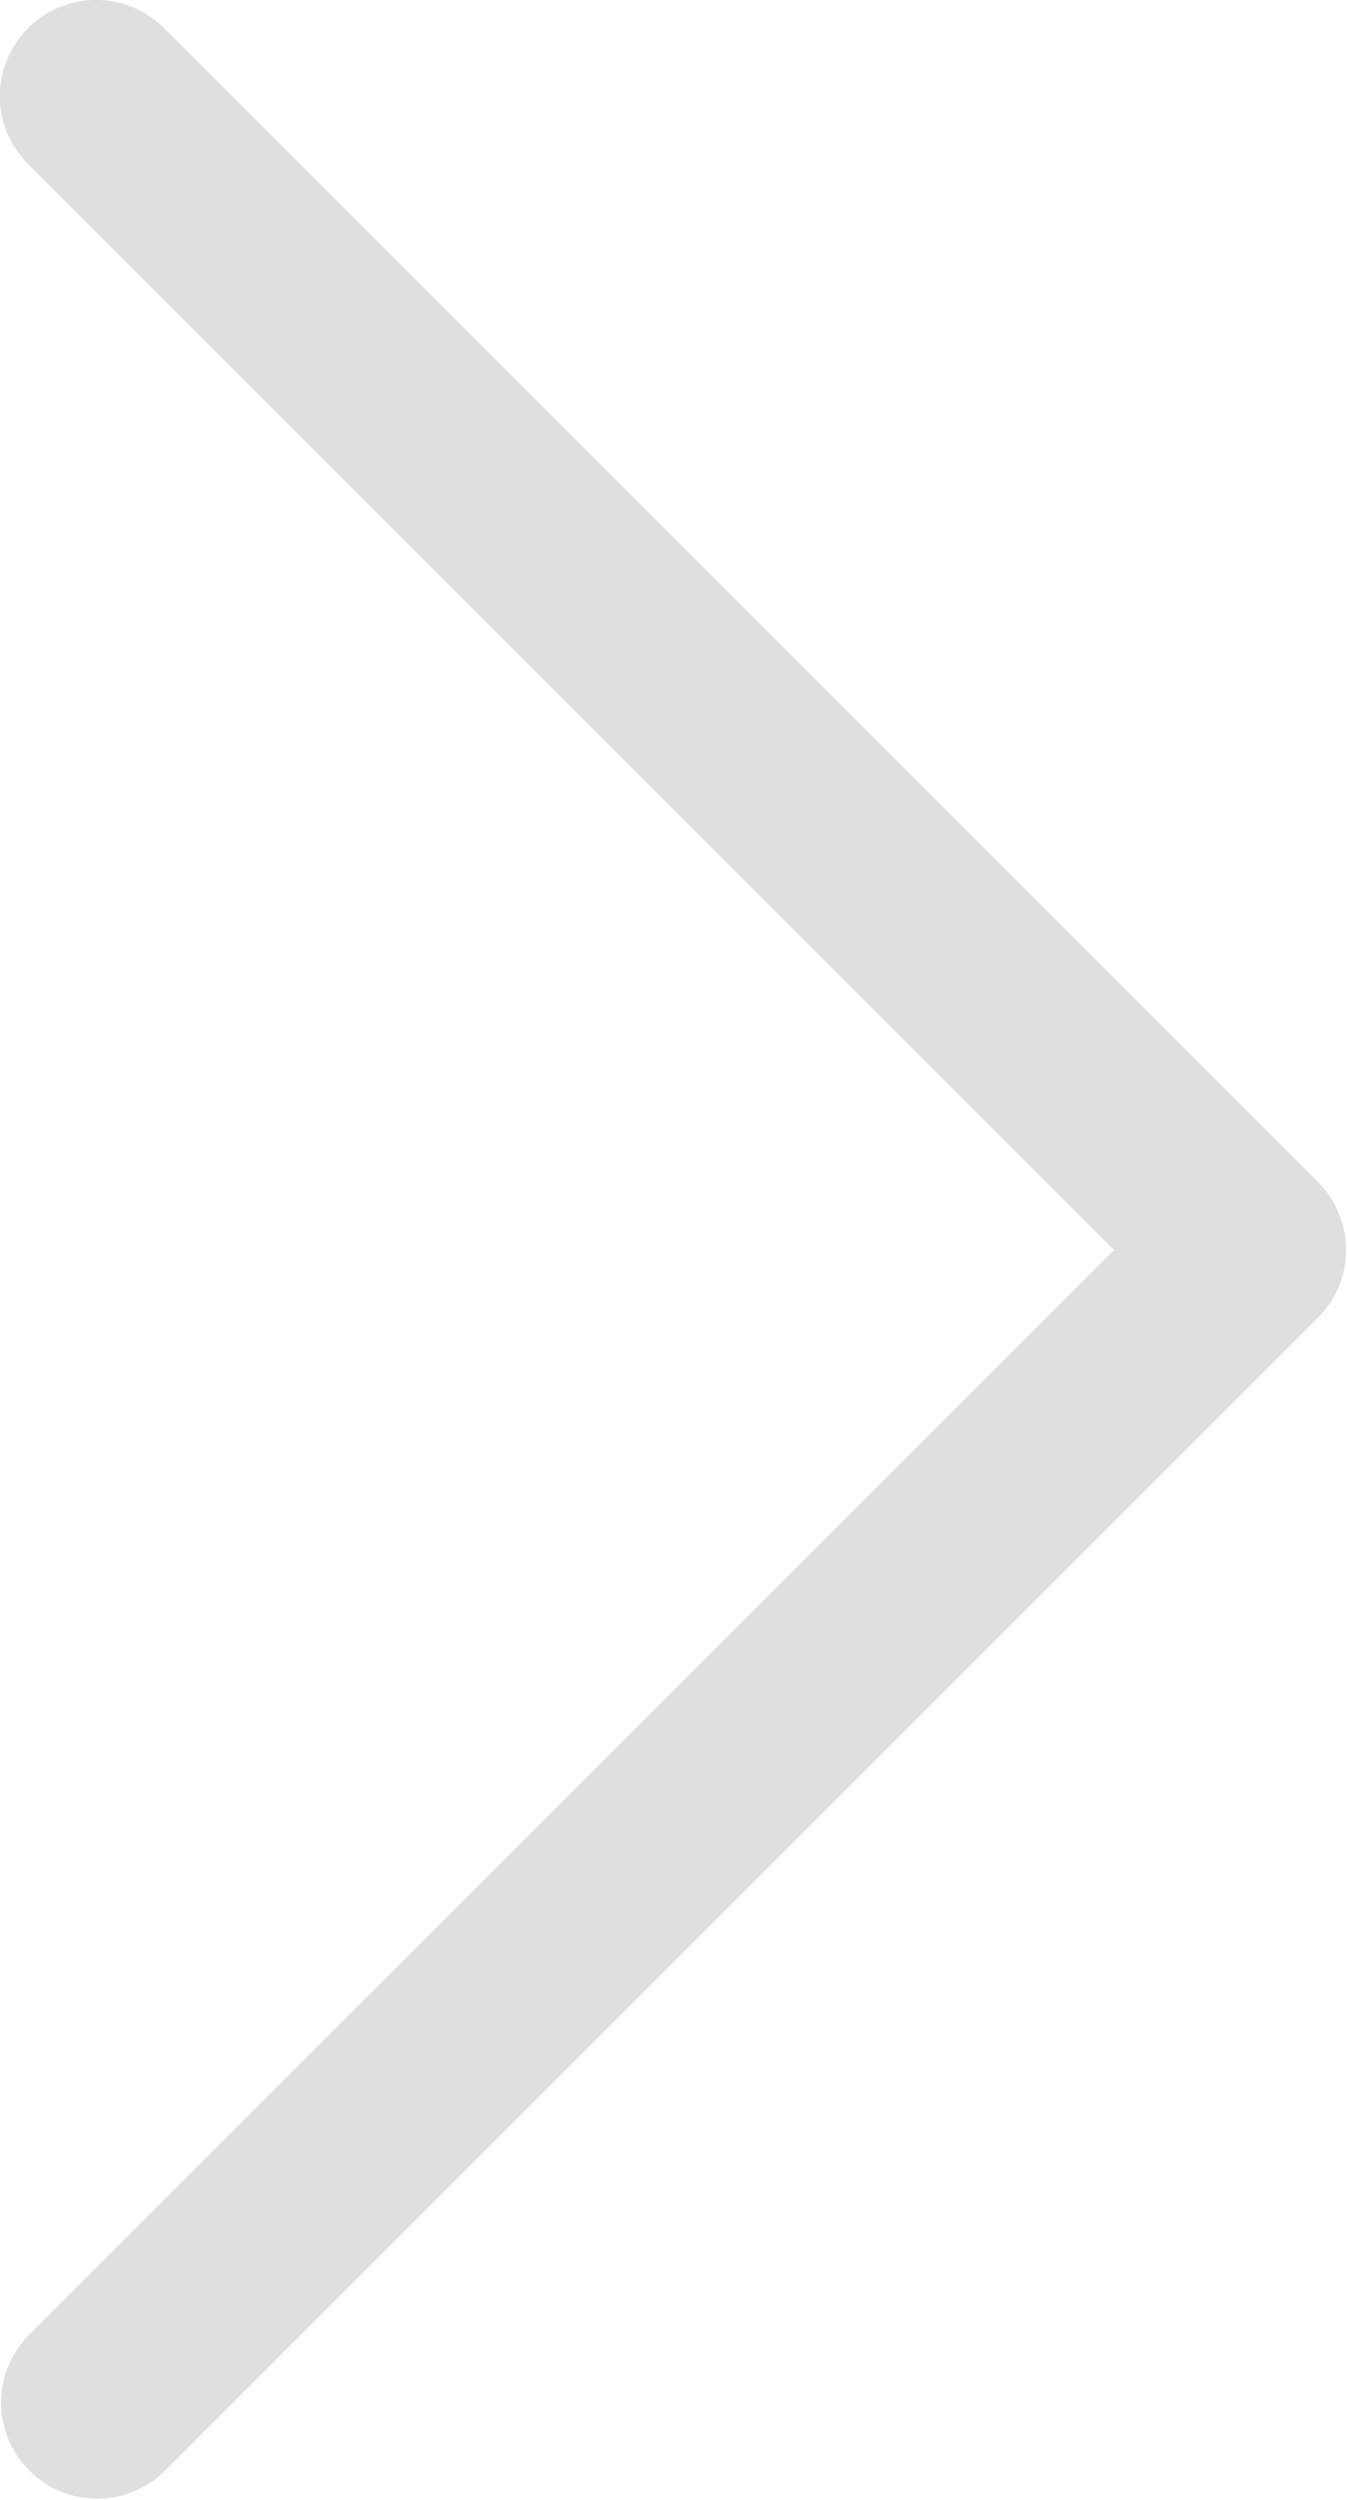
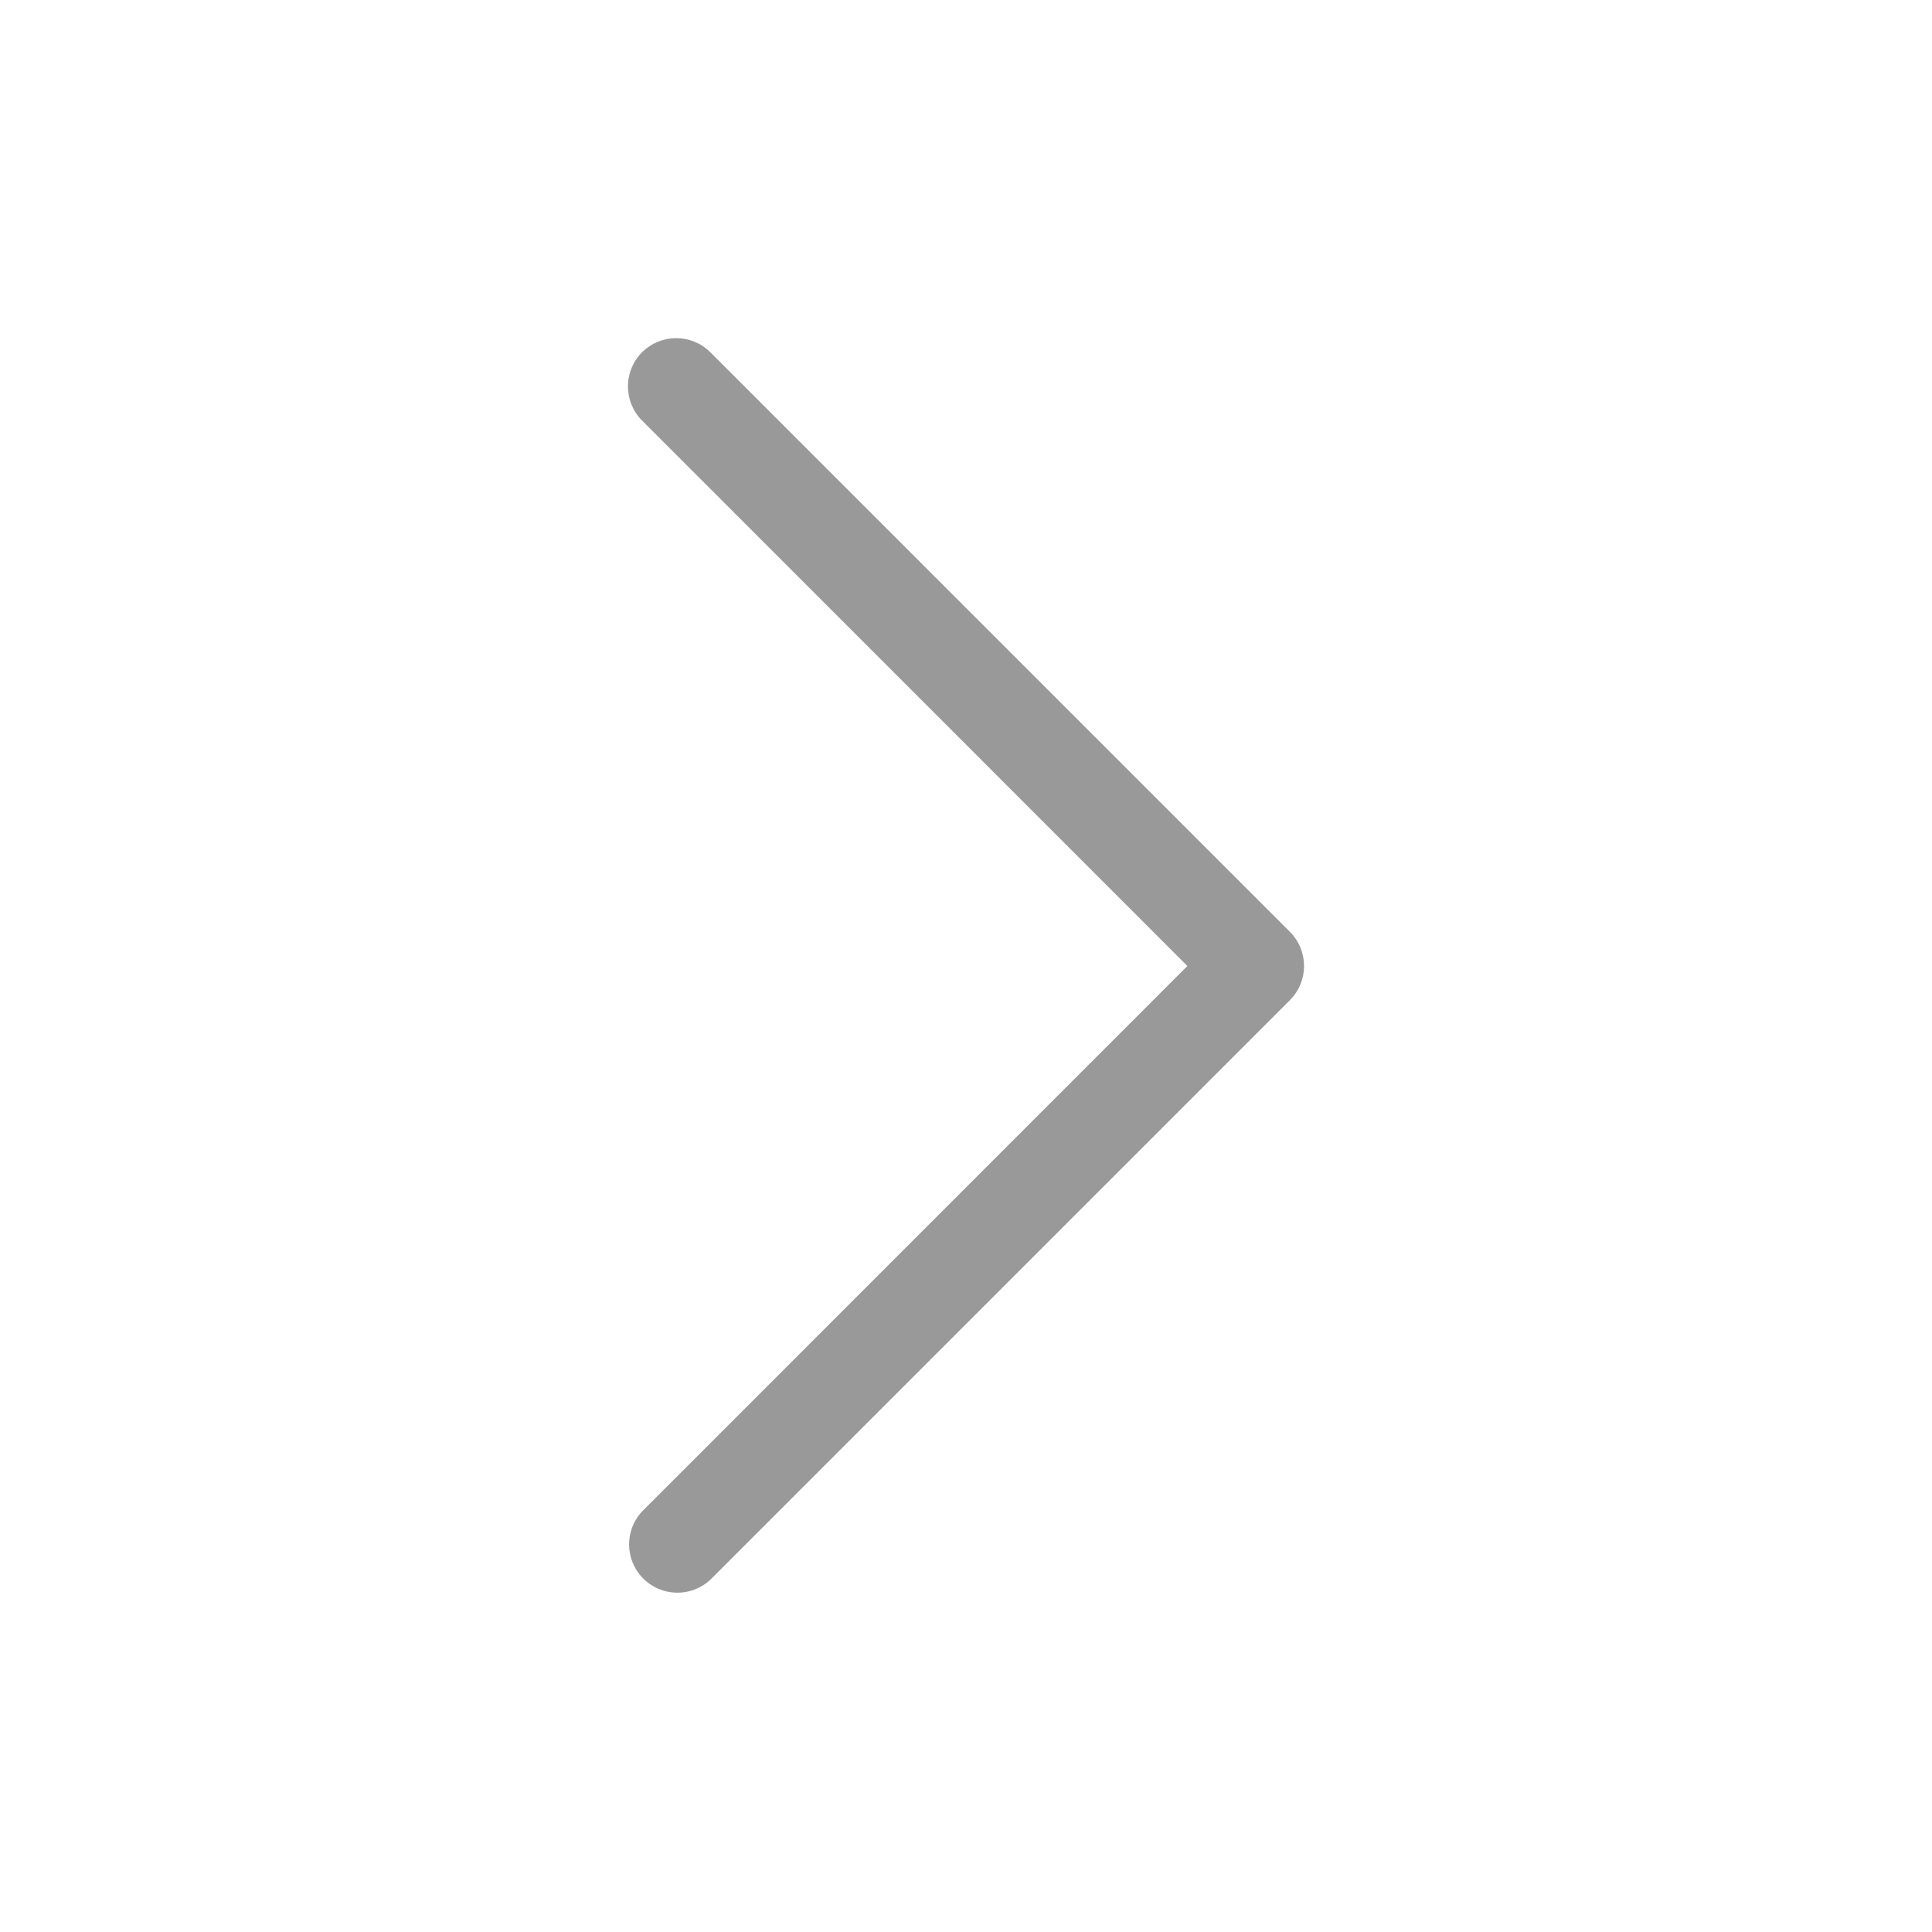
- <svg xmlns="http://www.w3.org/2000/svg" width="7" height="13">
-   <path fill="#dfdfdf" fill-rule="evenodd" d="M.146.146a.5.5 0 0 1 .707 0l6 6a.5.5 0 0 1 0 .707l-6 6a.5.5 0 0 1-.707-.707L5.793 6.5.146.854a.5.5 0 0 1 0-.708Z" />
+ <svg xmlns="http://www.w3.org/2000/svg" width="24" height="24" fill="none">
+   <mask id="a" width="24" height="24" x="0" y="0" maskUnits="userSpaceOnUse" style="mask-type:alpha">
+     <path fill="#222" d="M24 0H0v24h24V0Z" />
+   </mask>
+   <g mask="url(#a)">
+     <path fill="#999" fill-rule="evenodd" d="M7.976 4.376a.6.6 0 0 1 .848 0l7.2 7.2a.6.6 0 0 1 0 .848l-7.2 7.2a.6.6 0 0 1-.848-.848L14.75 12 7.976 5.224a.6.6 0 0 1 0-.848Z" clip-rule="evenodd" />
+   </g>
</svg>
